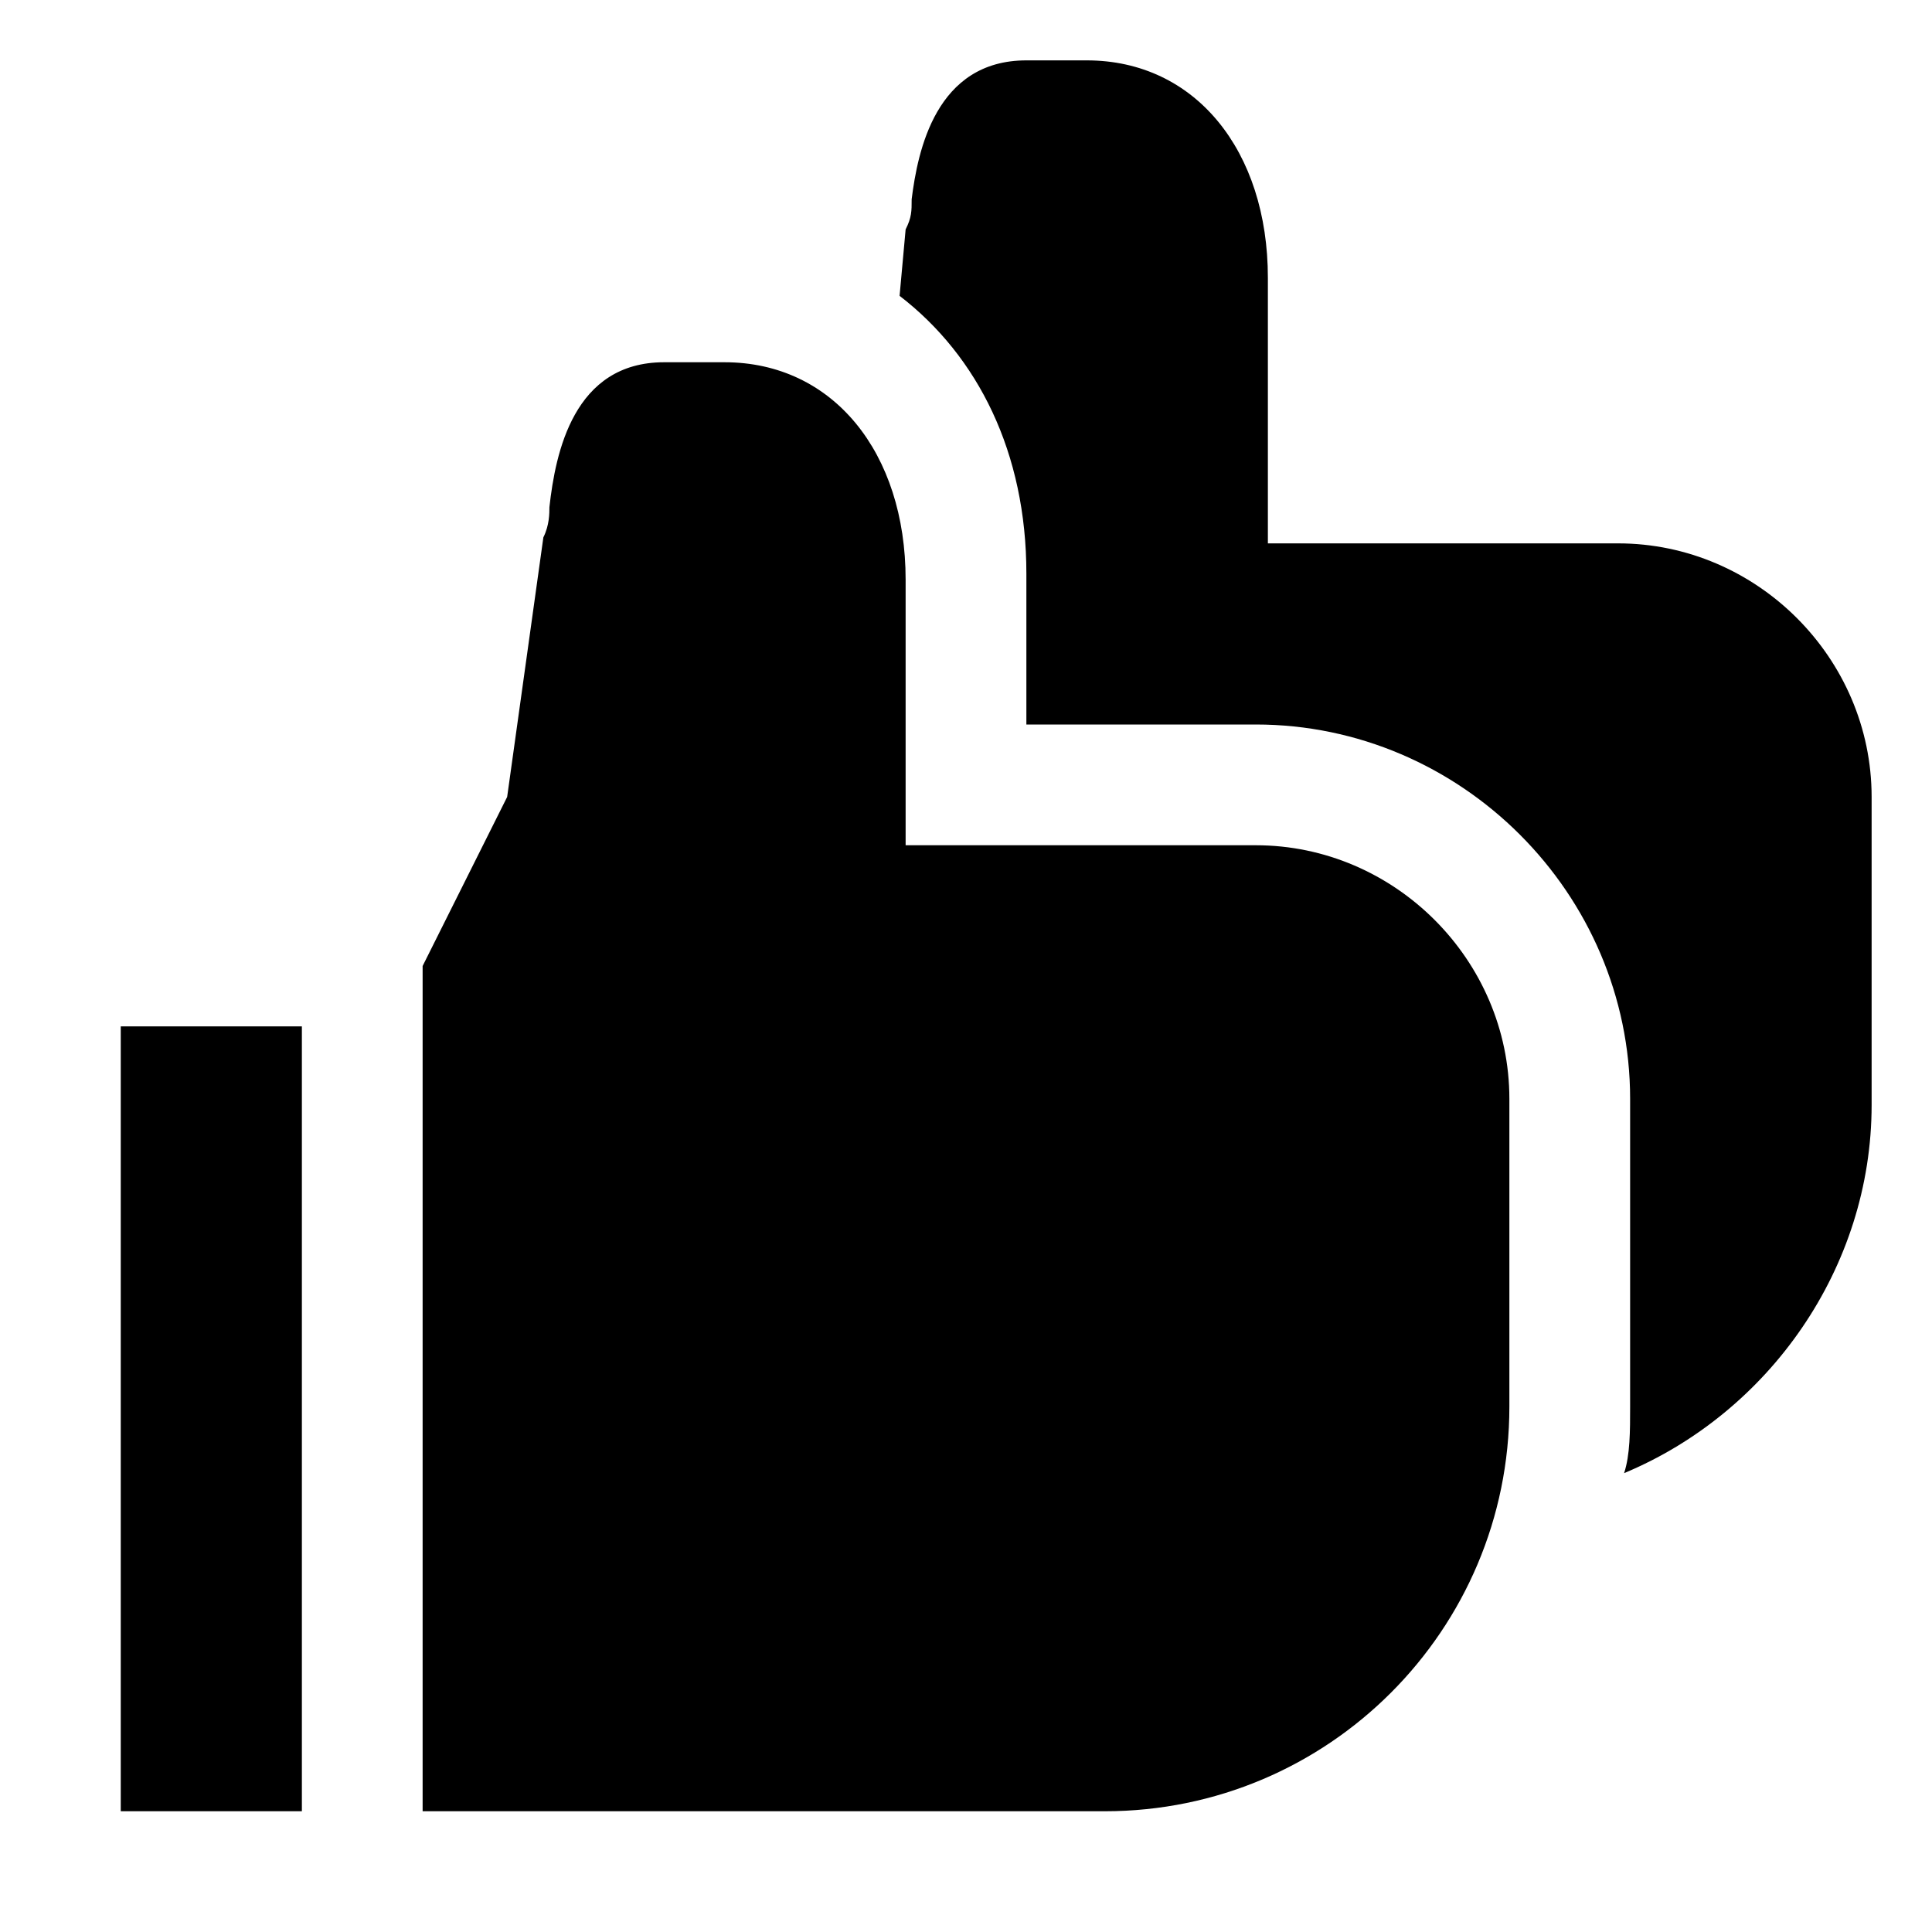
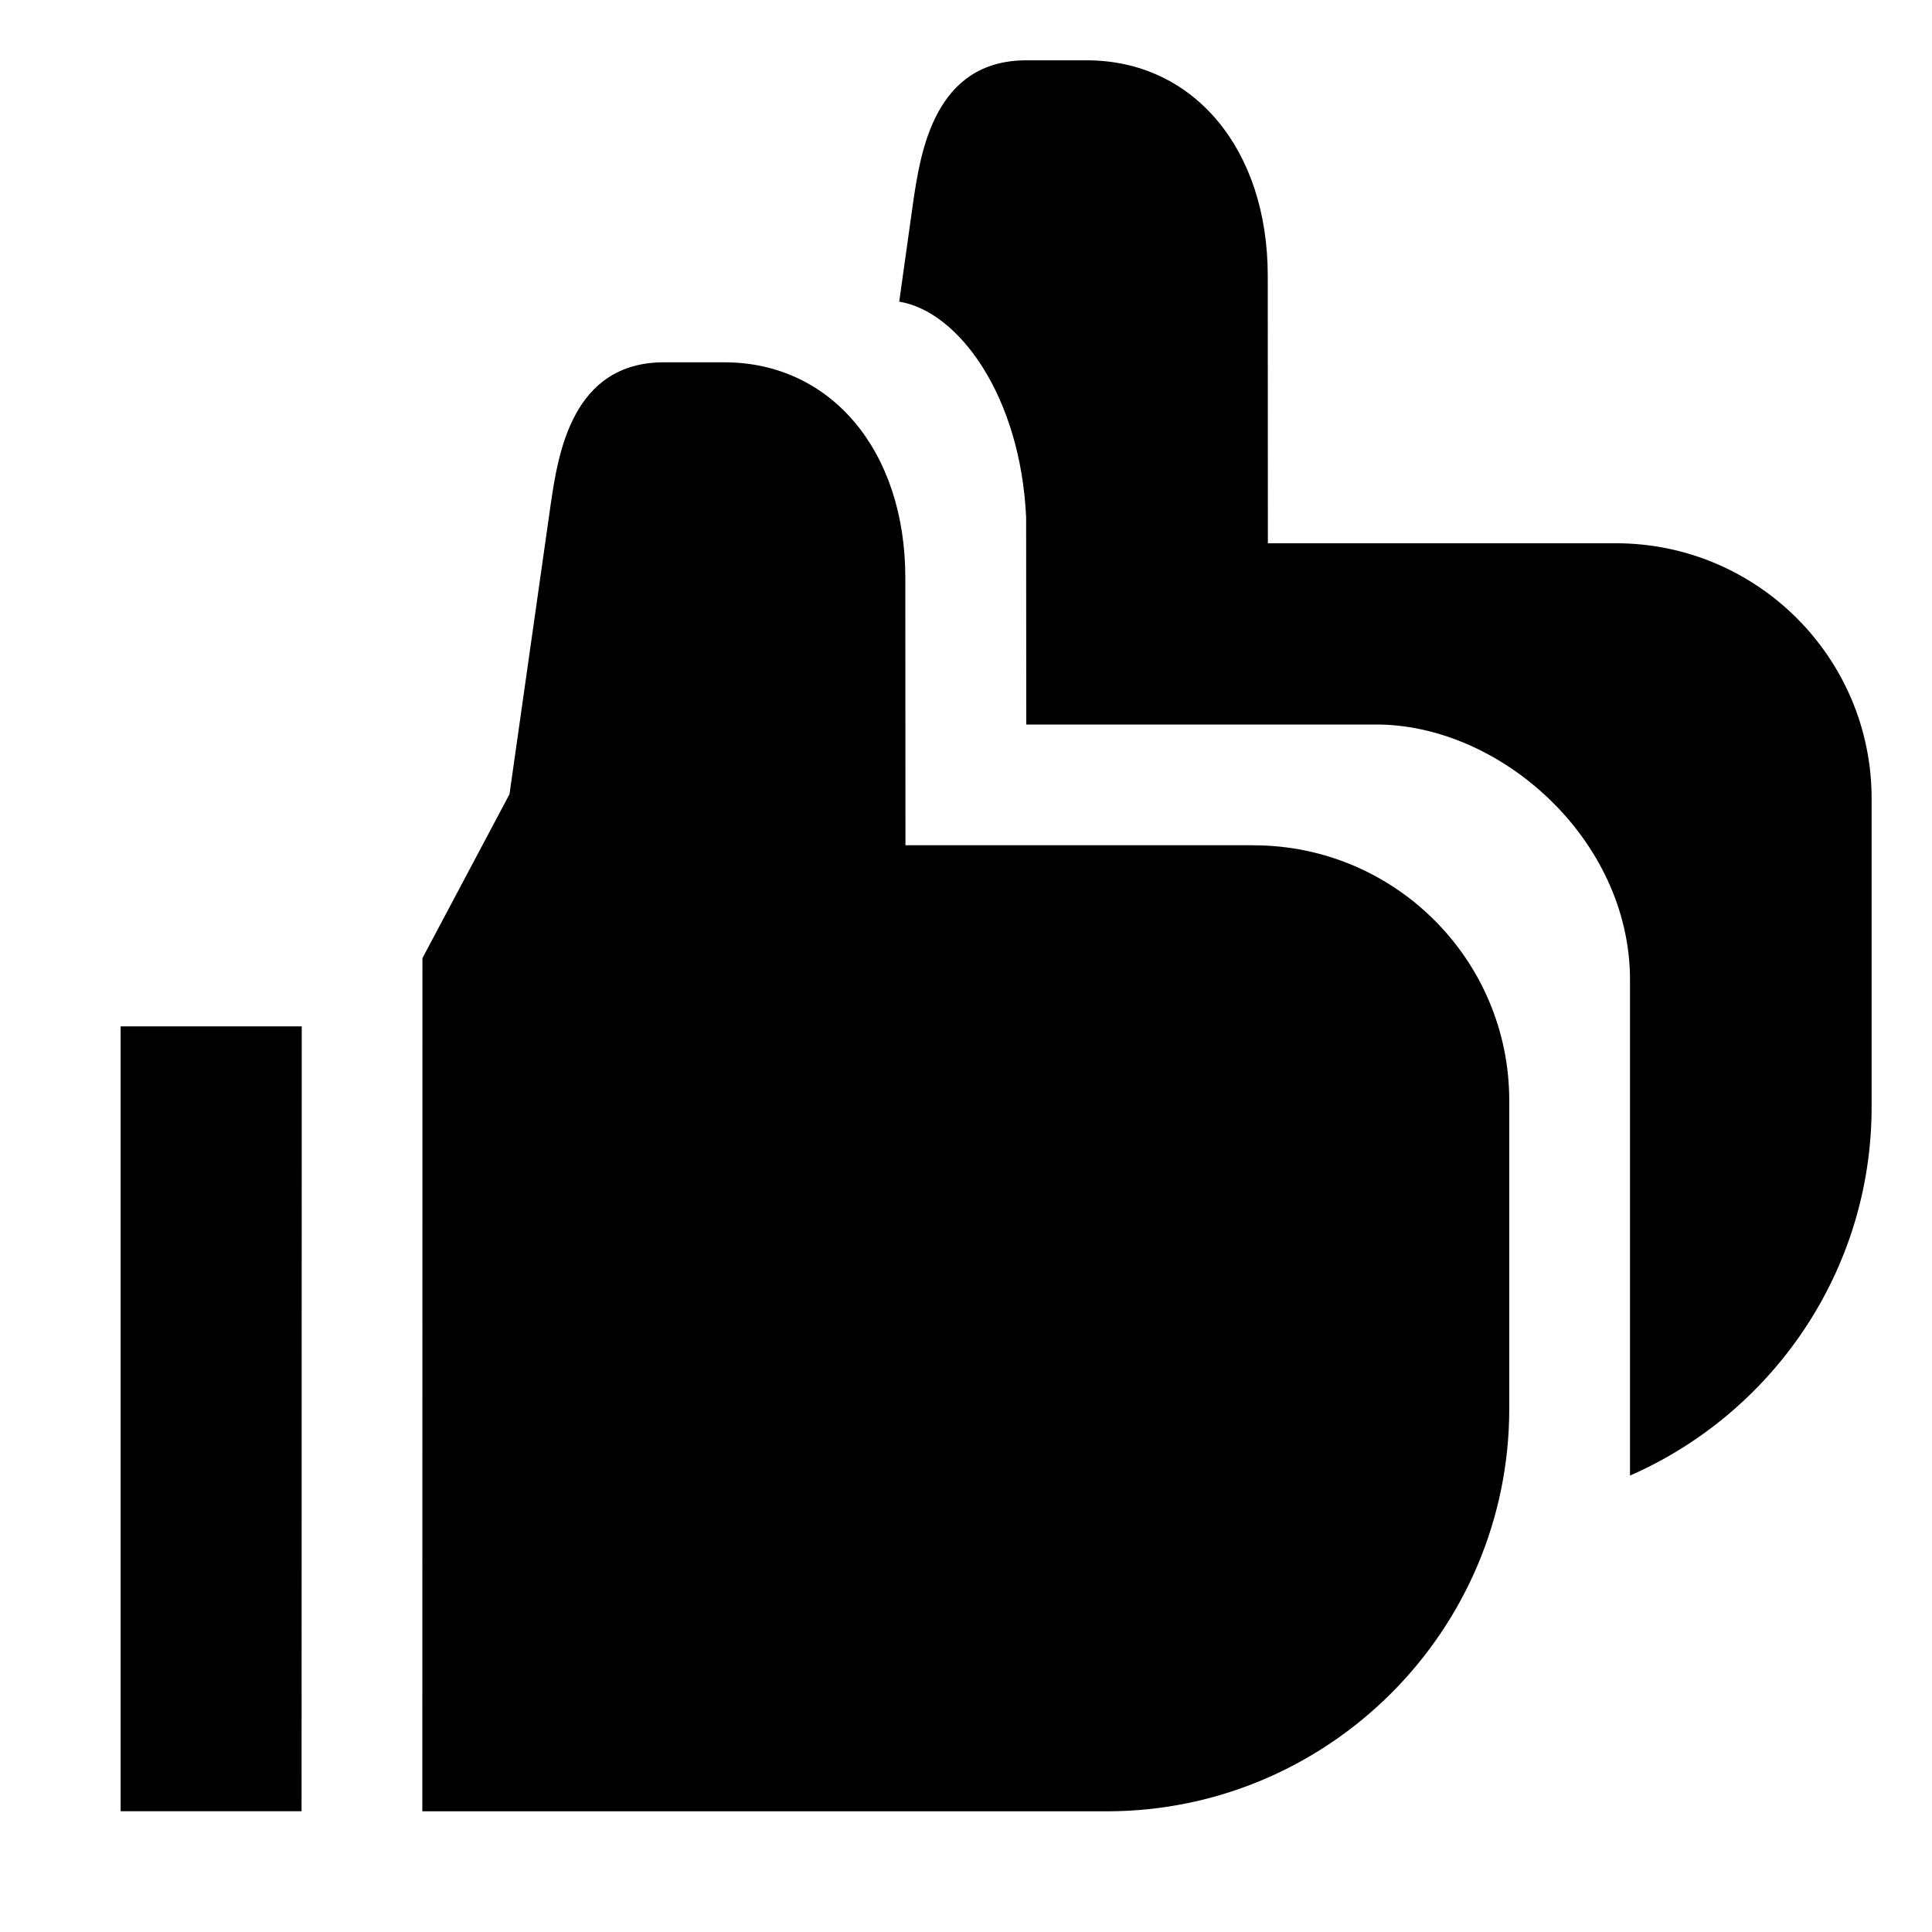
- <svg xmlns="http://www.w3.org/2000/svg" id="icon" width="32" height="32" viewBox="0 0 32 32">
+ <svg xmlns="http://www.w3.org/2000/svg" id="Build_icon_here" data-name="Build icon here" width="32" height="32" viewBox="0 0 32 32">
  <defs>
    <style>
      .cls-1 {
        fill: none;
      }
    </style>
  </defs>
-   <path d="M20.8,14h-5.8v-4.4c0-2.1-1.2-3.6-3-3.6h-1c-1.5,0-1.8,1.5-1.9,2.4,0,.1,0,.3-.1.5l-.6,4.3-1.4,2.8v14h11.3c3.7,0,6.7-3,6.7-6.7v-5.1c0-2.3-1.9-4.2-4.2-4.2ZM2,30v-13h3v13h-3ZM26.8,9h-5.8v-4.4c0-2.1-1.2-3.6-3-3.6h-1c-1.5,0-1.8,1.5-1.9,2.3,0,.2,0,.3-.1.5l-.1,1.1c1.3,1,2.1,2.6,2.1,4.6v2.5h3.8c3.4,0,6.2,2.8,6.2,6.2v5.1c0,.4,0,.8-.1,1.1,2.4-1,4.1-3.4,4.1-6.1v-5.1c0-2.3-1.9-4.2-4.2-4.2h0Z" />
-   <rect id="_x3C_Transparent_Rectangle_x3E_" class="cls-1" width="32" height="32" />
+   <path d="M31,13.229v5.103c0,2.729-1.649,5.077-4.002,6.108v-8.211c0-2.337-2.166-4.248-4.236-4.229h-5.764s-.002-3.432-.002-3.432c-.093-2.01-1.117-3.41-2.102-3.572.067-.473.226-1.61.231-1.649.122-.821.348-2.348,1.875-2.348h1c1.765,0,2.998,1.467,2.998,3.568l.002,4.431h5.764c2.337 0,4.236,1.893,4.236,4.23ZM20.761,14h0s-5.764-0-5.764-0l-.002-4.431c0-2.101-1.232-3.568-2.998-3.568h-1c-1.527,0-1.754,1.527-1.875,2.348-.022.151-.683,4.805-.683,4.805l-1.442,2.716-.002,14.131h11.335c3.676,0,6.668-2.991,6.668-6.668v-5.103c0-2.337-1.899-4.229-4.236-4.229ZM4.995,30l.003-13H1.998v13s2.997,0,2.997,0Z" />
+   <rect id="_Transparent_Rectangle_" data-name="&amp;lt;Transparent Rectangle&amp;gt;" class="cls-1" width="32" height="32" />
</svg>
